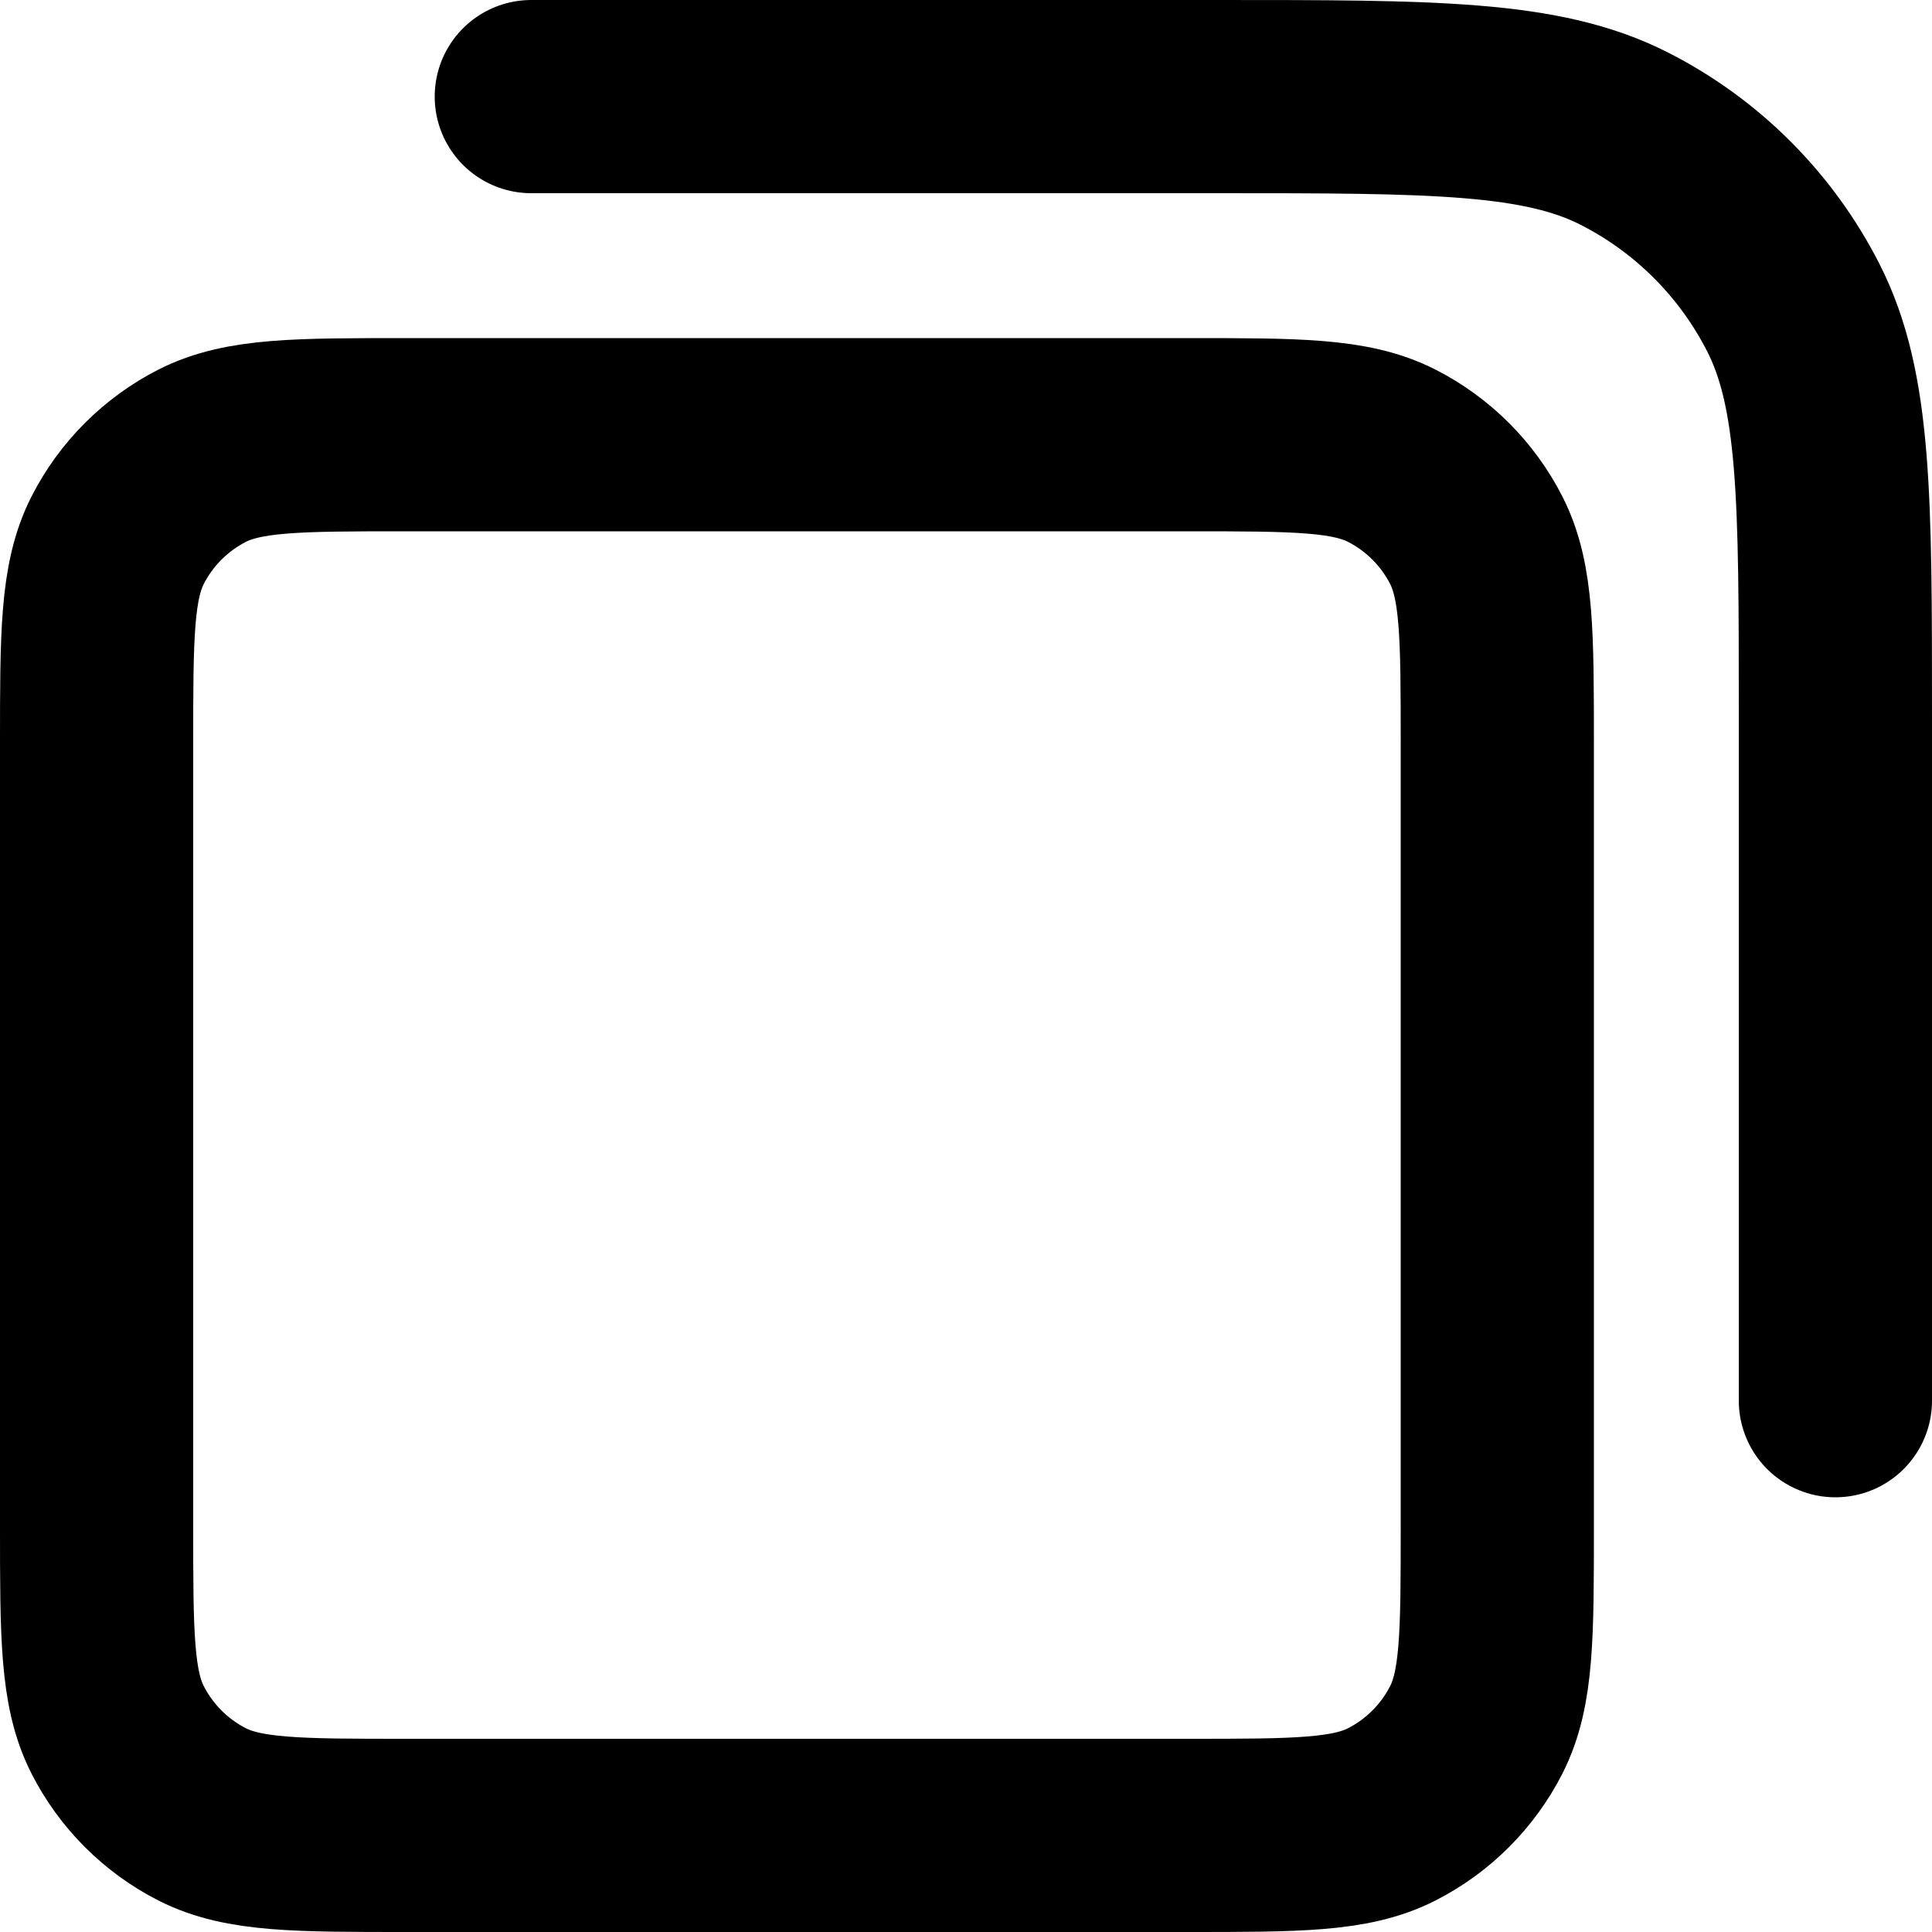
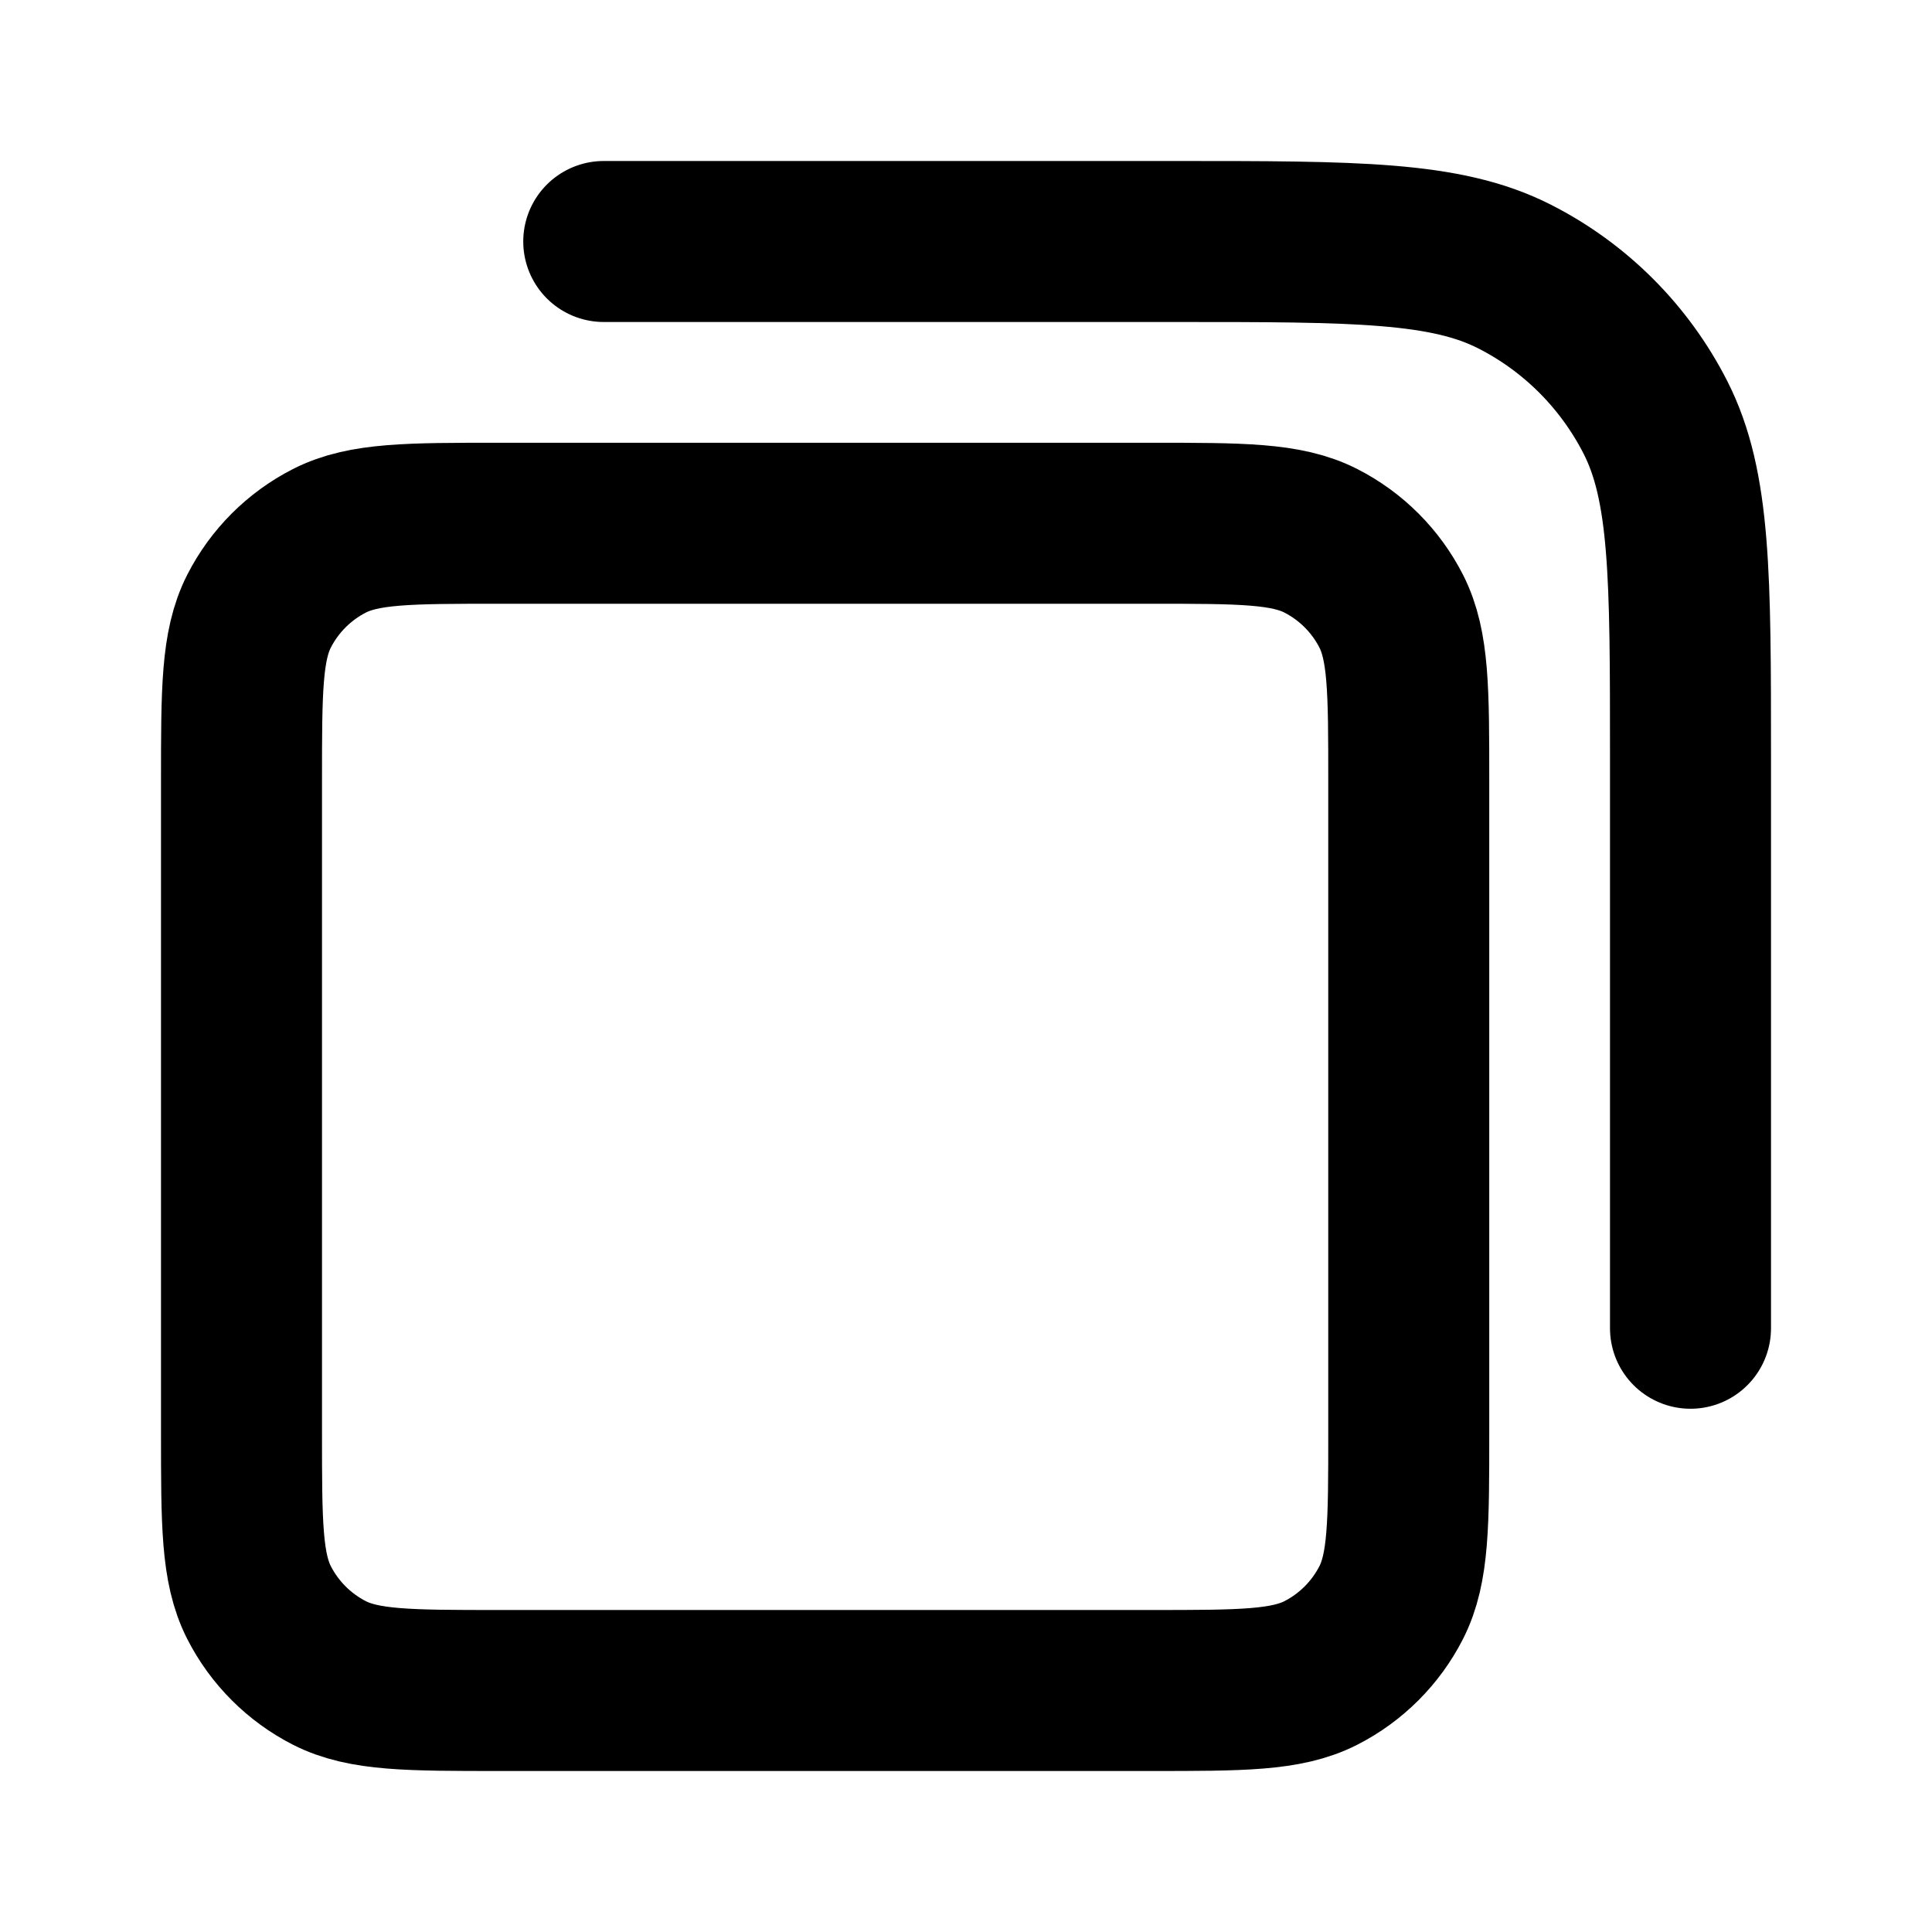
- <svg xmlns="http://www.w3.org/2000/svg" width="20" height="20" viewBox="0 0 20 20" fill="none">
-   <path d="M5.5 1H12.6C14.84 1 15.96 1 16.816 1.436C17.569 1.819 18.18 2.431 18.564 3.184C19 4.04 19 5.16 19 7.4V14.5M4.2 19H12.3C13.42 19 13.98 19 14.408 18.782C14.784 18.59 15.09 18.284 15.282 17.908C15.5 17.48 15.5 16.92 15.5 15.8V7.7C15.5 6.58 15.5 6.02 15.282 5.592C15.09 5.216 14.784 4.91 14.408 4.718C13.98 4.5 13.42 4.5 12.3 4.5H4.2C3.08 4.5 2.52 4.5 2.092 4.718C1.716 4.91 1.41 5.216 1.218 5.592C1 6.02 1 6.58 1 7.7V15.8C1 16.92 1 17.48 1.218 17.908C1.41 18.284 1.716 18.59 2.092 18.782C2.52 19 3.08 19 4.2 19Z" stroke="currentColor" stroke-width="2" stroke-linecap="round" stroke-linejoin="round" />
+ <svg xmlns="http://www.w3.org/2000/svg" width="24" height="24" viewBox="0 0 24 24" fill="none">
+   <path d="M7.5 3H14.6C16.84 3 17.96 3 18.816 3.436C19.569 3.819 20.18 4.431 20.564 5.184C21 6.04 21 7.16 21 9.4V16.5M6.2 21H14.3C15.42 21 15.98 21 16.408 20.782C16.784 20.59 17.09 20.284 17.282 19.908C17.5 19.48 17.5 18.92 17.5 17.8V9.7C17.5 8.58 17.5 8.02 17.282 7.592C17.09 7.216 16.784 6.91 16.408 6.718C15.98 6.5 15.42 6.5 14.3 6.5H6.2C5.08 6.5 4.52 6.5 4.092 6.718C3.716 6.91 3.41 7.216 3.218 7.592C3 8.02 3 8.58 3 9.7V17.8C3 18.92 3 19.48 3.218 19.908C3.41 20.284 3.716 20.59 4.092 20.782C4.52 21 5.08 21 6.2 21Z" stroke="currentColor" stroke-width="2" stroke-linecap="round" stroke-linejoin="round" />
</svg>
